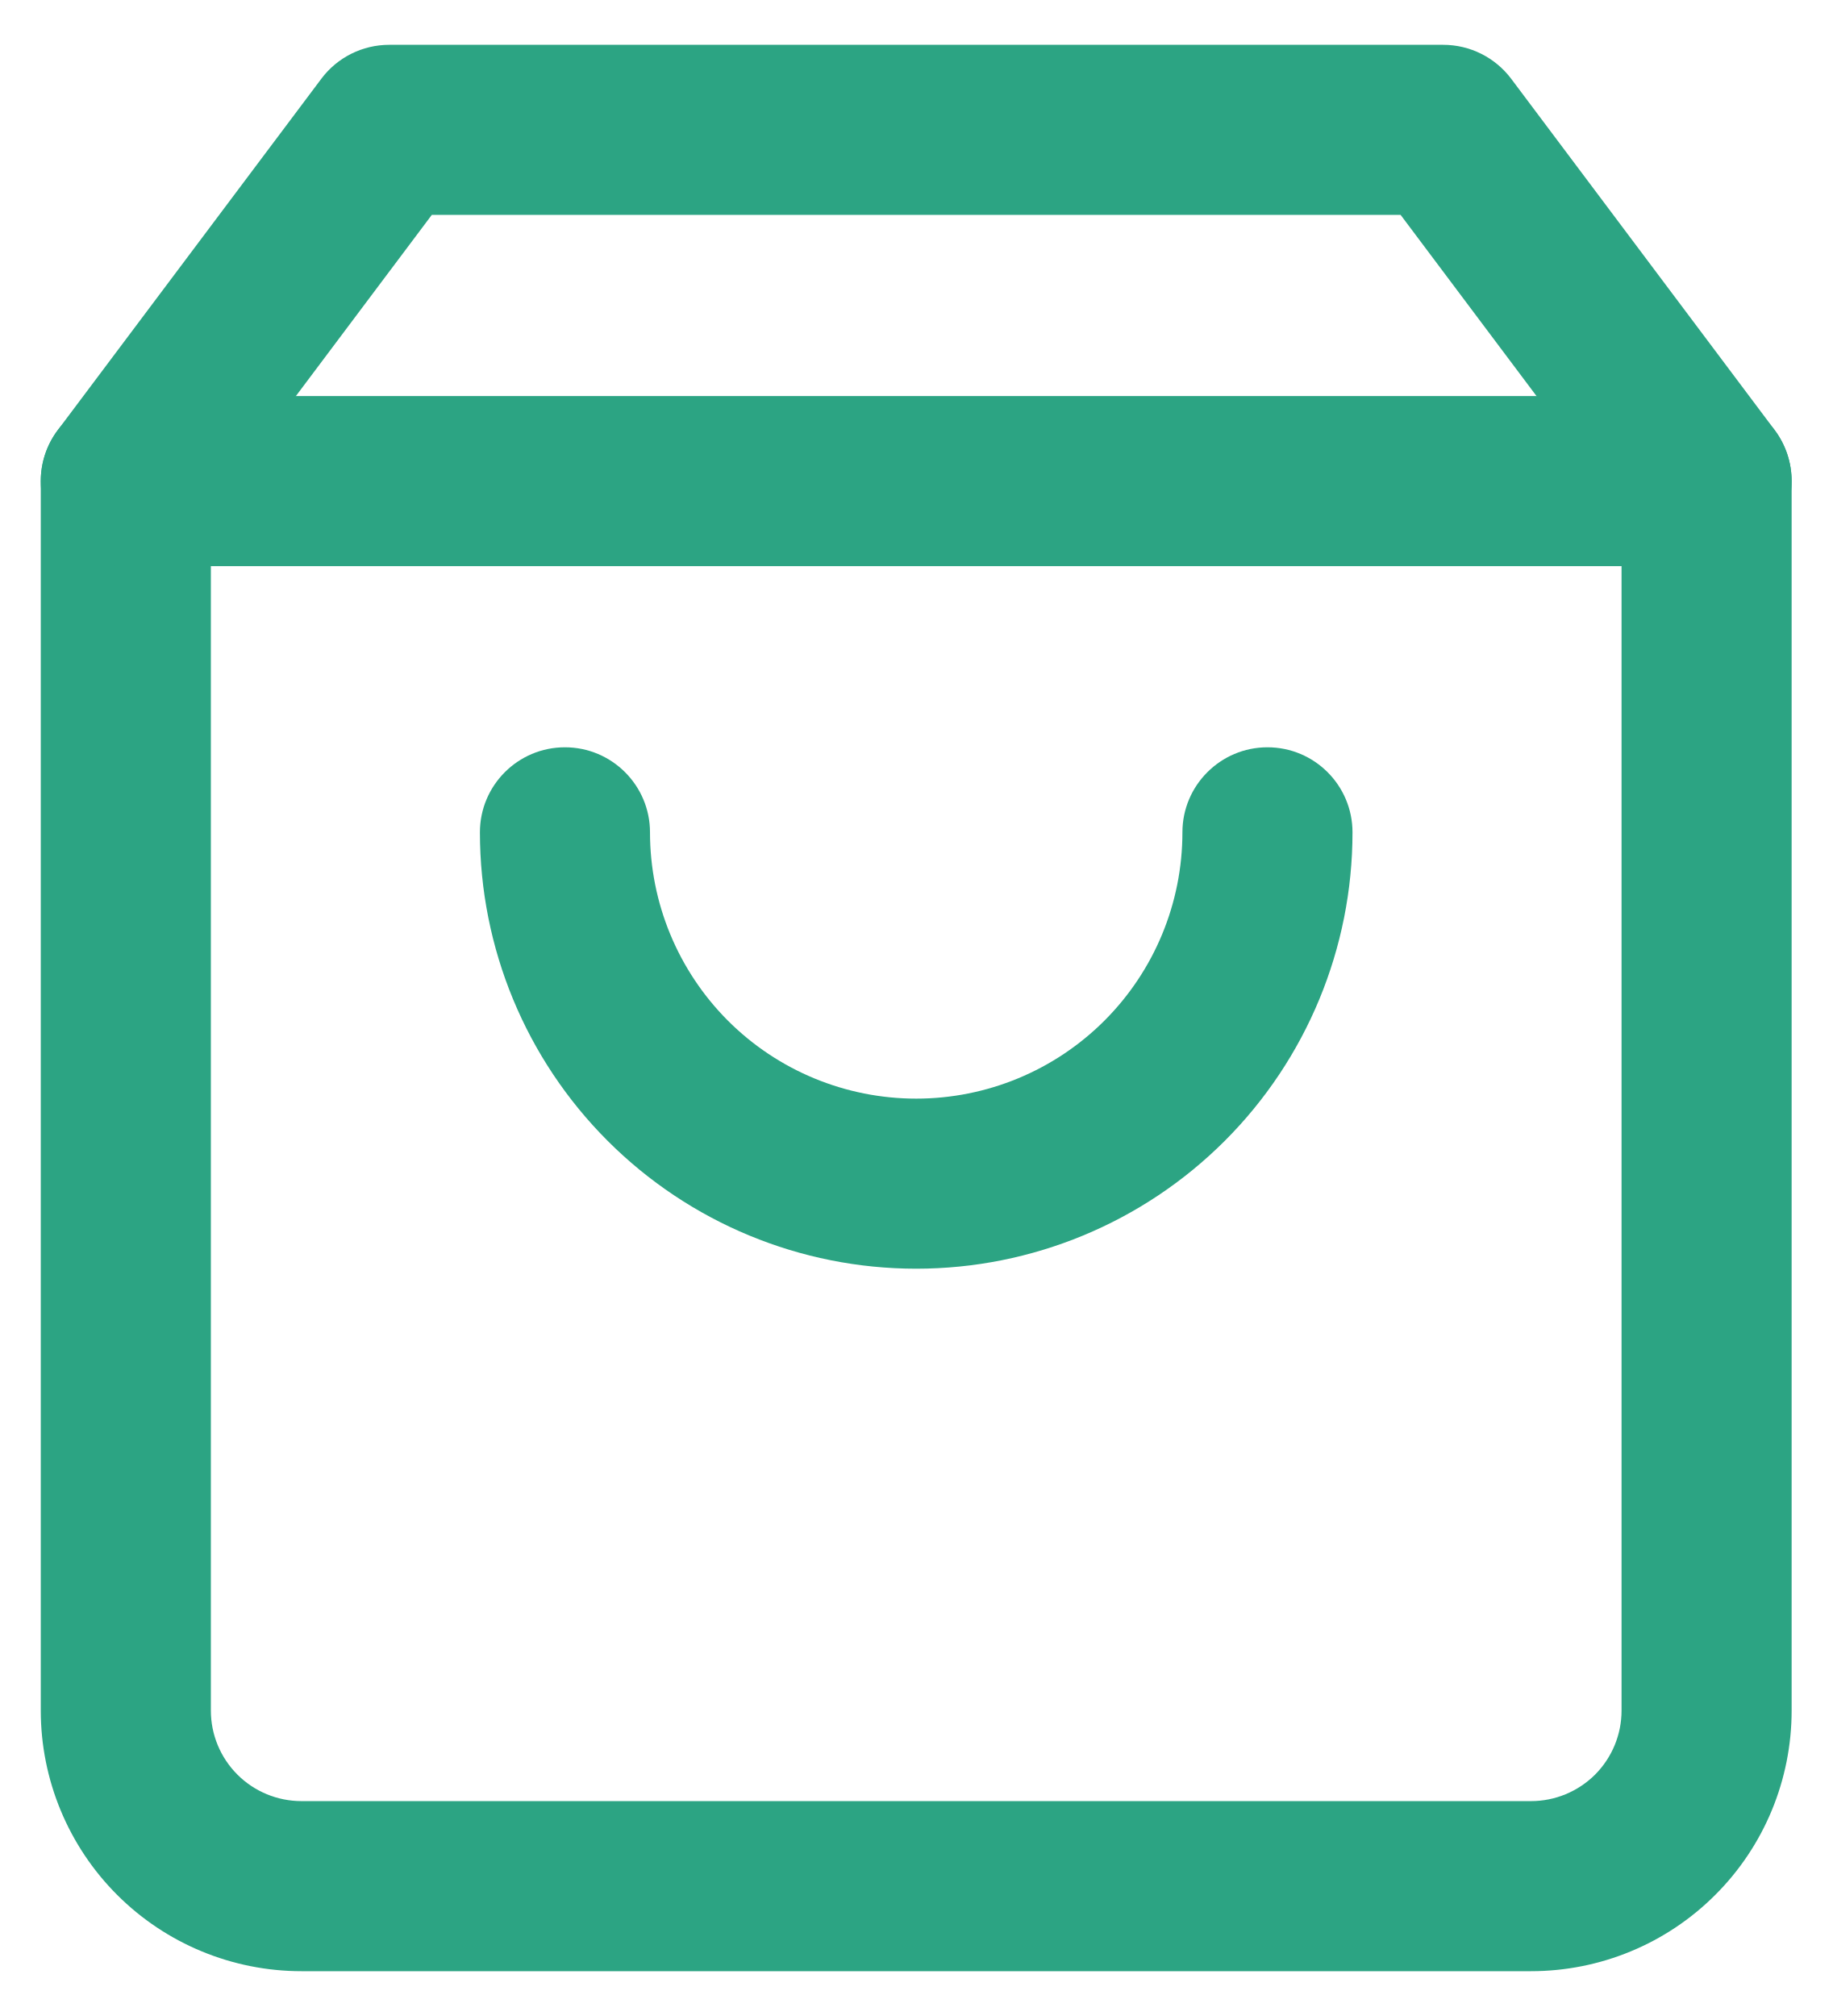
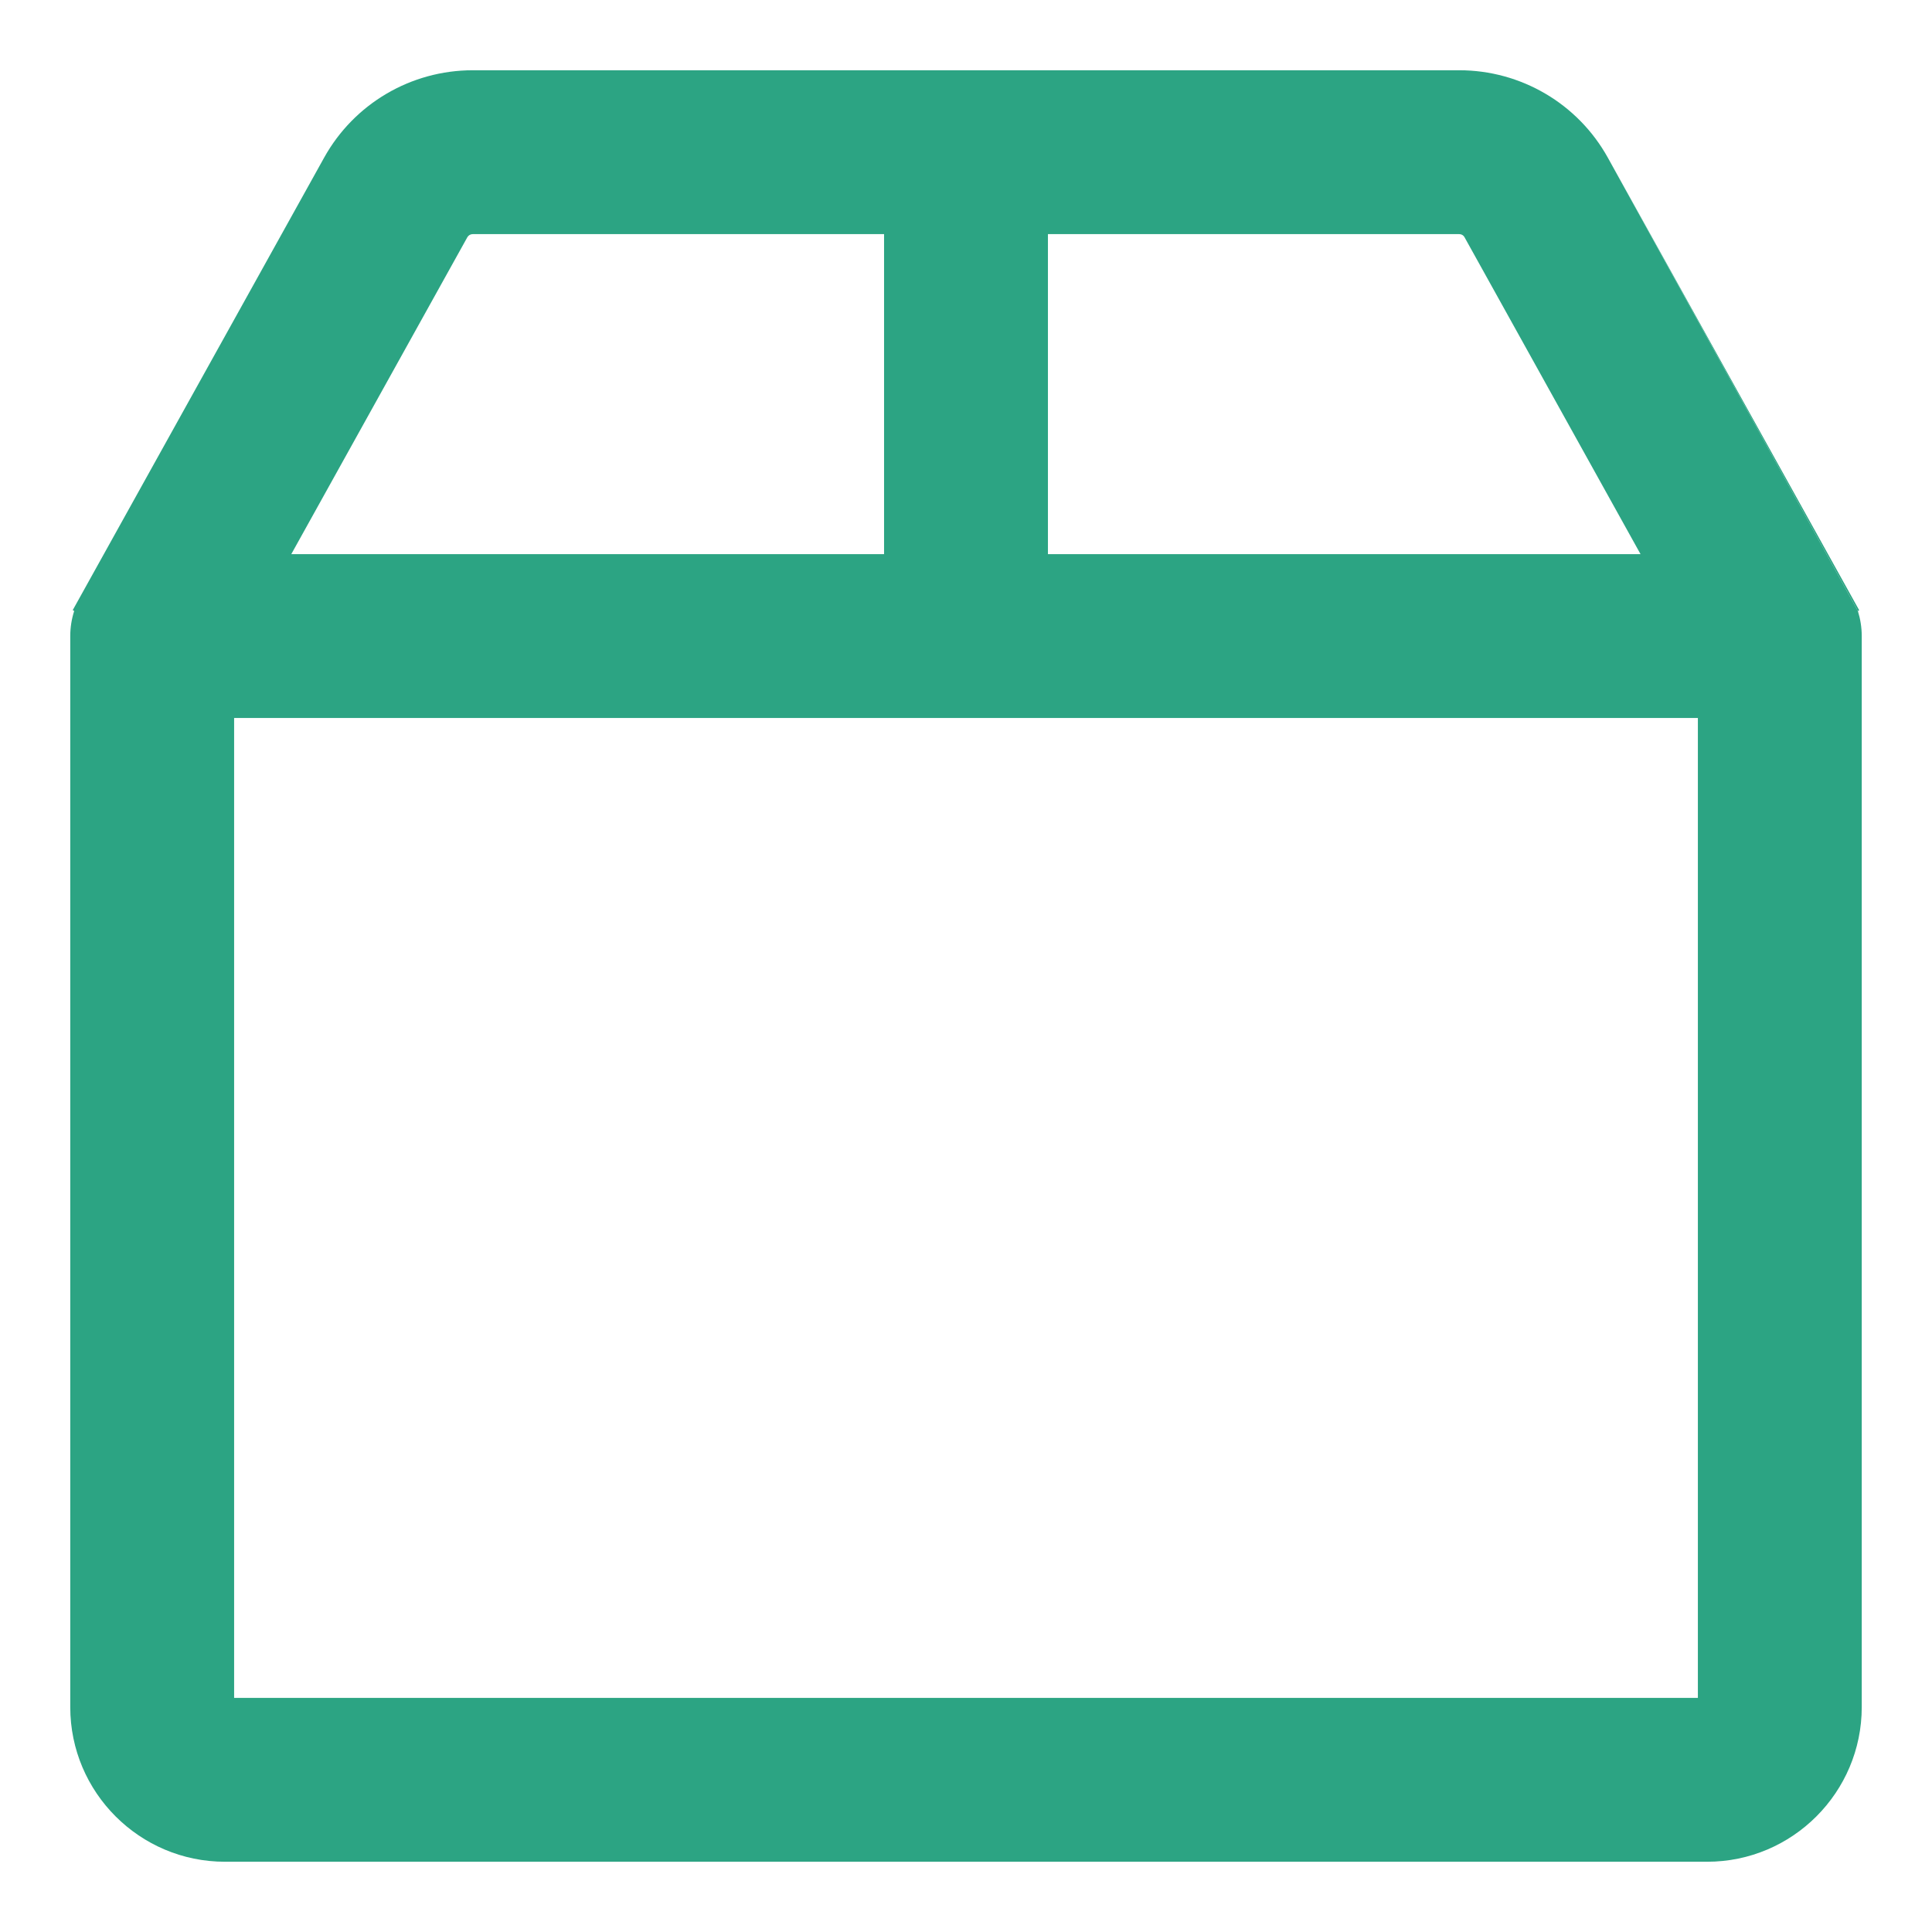
- <svg xmlns="http://www.w3.org/2000/svg" width="20" height="22" viewBox="0 0 20 22" fill="none">
-   <path fill-rule="evenodd" clip-rule="evenodd" d="M3.506 0.86C3.681 0.626 3.956 0.489 4.248 0.489H15.748C16.04 0.489 16.315 0.626 16.491 0.86L19.366 4.693C19.486 4.854 19.551 5.049 19.551 5.25V18.667C19.551 19.421 19.252 20.145 18.718 20.678C18.185 21.212 17.461 21.511 16.707 21.511H3.29C2.536 21.511 1.812 21.212 1.278 20.678C0.745 20.145 0.445 19.421 0.445 18.667V5.25C0.445 5.049 0.51 4.854 0.631 4.693L3.506 0.86ZM4.712 2.345L2.301 5.559V18.667C2.301 18.929 2.405 19.18 2.591 19.366C2.776 19.551 3.028 19.655 3.29 19.655H16.707C16.969 19.655 17.22 19.551 17.406 19.366C17.591 19.18 17.695 18.929 17.695 18.667V5.559L15.284 2.345H4.712Z" fill="#2CA483" />
-   <path fill-rule="evenodd" clip-rule="evenodd" d="M0.445 5.25C0.445 4.738 0.861 4.322 1.373 4.322H18.623C19.136 4.322 19.551 4.738 19.551 5.25C19.551 5.763 19.136 6.178 18.623 6.178H1.373C0.861 6.178 0.445 5.763 0.445 5.25Z" fill="#2CA483" />
-   <path fill-rule="evenodd" clip-rule="evenodd" d="M6.165 8.155C6.677 8.155 7.093 8.571 7.093 9.083C7.093 9.854 7.399 10.593 7.943 11.138C8.488 11.683 9.227 11.989 9.998 11.989C10.768 11.989 11.507 11.683 12.052 11.138C12.597 10.593 12.903 9.854 12.903 9.083C12.903 8.571 13.319 8.155 13.831 8.155C14.344 8.155 14.759 8.571 14.759 9.083C14.759 10.346 14.258 11.557 13.365 12.45C12.472 13.343 11.261 13.845 9.998 13.845C8.735 13.845 7.524 13.343 6.631 12.45C5.738 11.557 5.237 10.346 5.237 9.083C5.237 8.571 5.652 8.155 6.165 8.155Z" fill="#2CA483" />
+ <svg xmlns="http://www.w3.org/2000/svg" width="22" height="22" viewBox="0 0 22 22" fill="none">
+   <path fill-rule="evenodd" clip-rule="evenodd" d="M21.171 6.949L18.309 1.796L21.156 6.958L21.171 6.949Z" fill="#2CA483" />
+   <path fill-rule="evenodd" clip-rule="evenodd" d="M0.8 19.439C0.8 20.41 1.59 21.2 2.561 21.2L10.41 21.2H19.44C20.41 21.2 21.2 20.41 21.2 19.439V10.43V7.243C21.2 7.144 21.184 7.048 21.156 6.958L18.309 1.796C17.968 1.181 17.32 0.8 16.617 0.8H5.383C4.68 0.8 4.032 1.181 3.691 1.795L0.828 6.948L0.845 6.957C0.816 7.047 0.8 7.143 0.8 7.243V19.439ZM16.676 2.7C16.665 2.68 16.643 2.666 16.617 2.666H11.933V6.31H18.681L16.676 2.7ZM5.322 2.701L3.317 6.31H10.067V2.666H5.383C5.357 2.666 5.334 2.68 5.322 2.701ZM19.334 8.176H2.666V19.334L10.41 19.334H19.334V10.43V8.176Z" fill="#2CA483" />
</svg>
